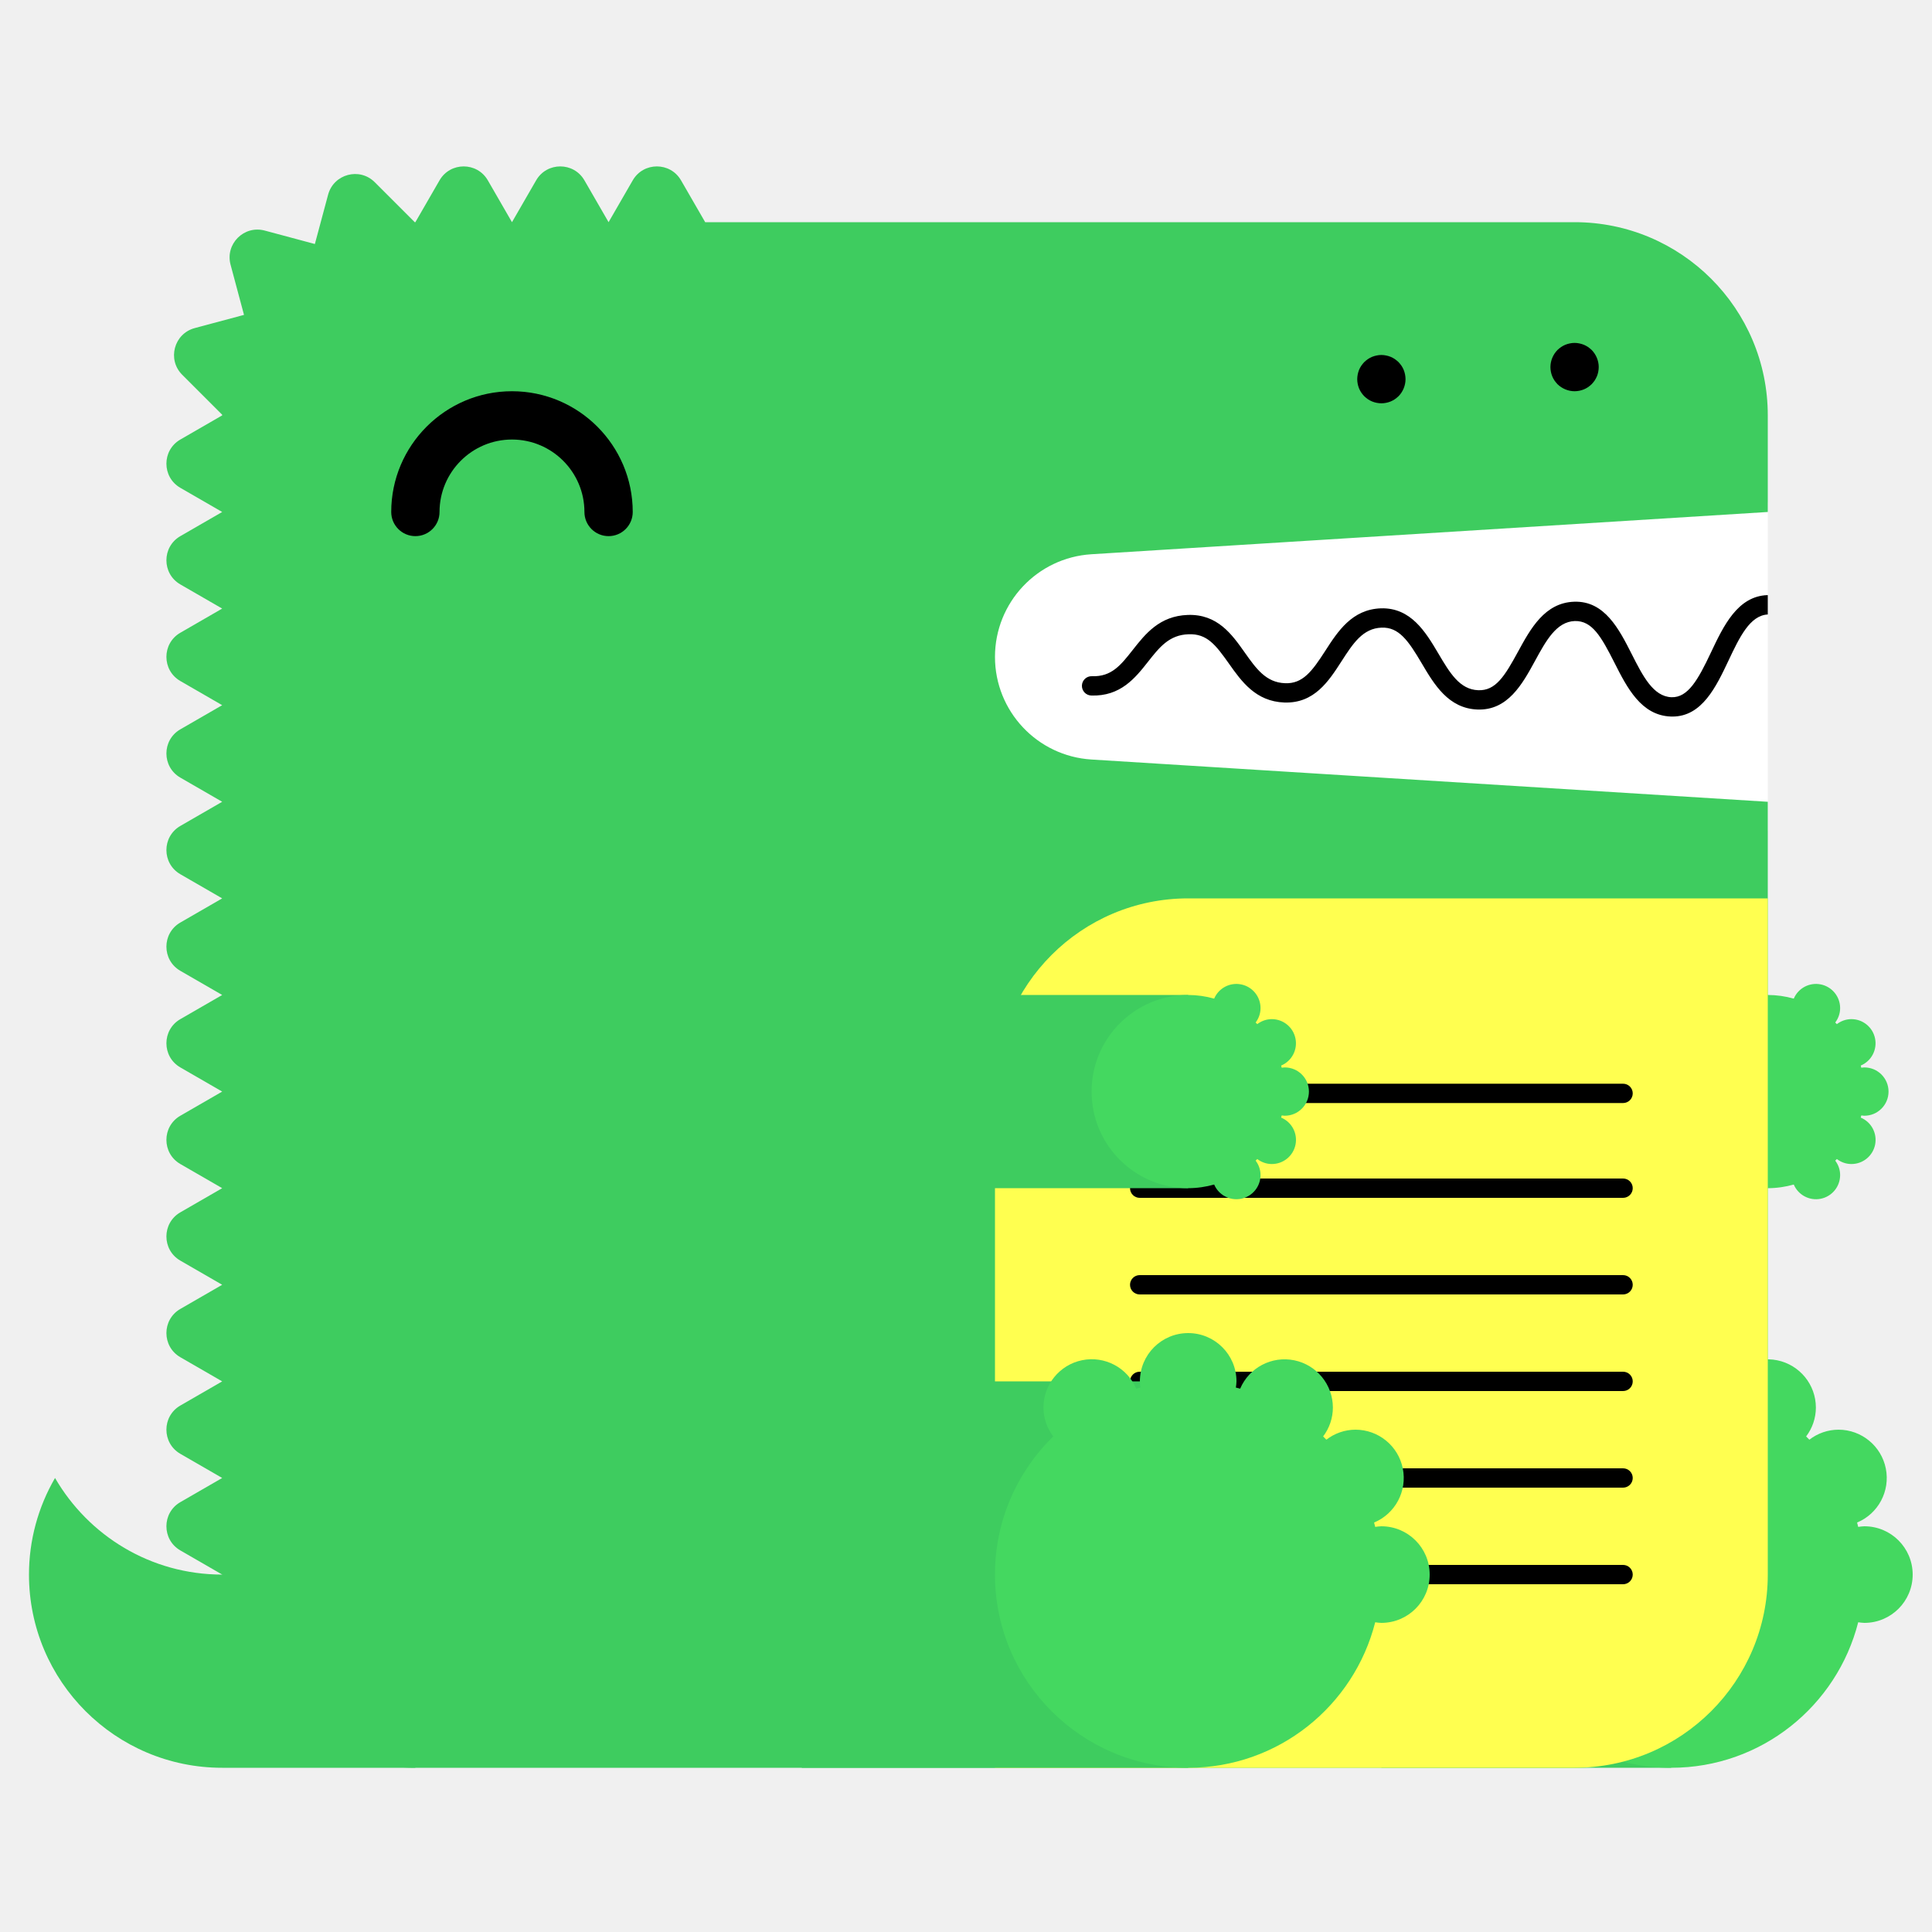
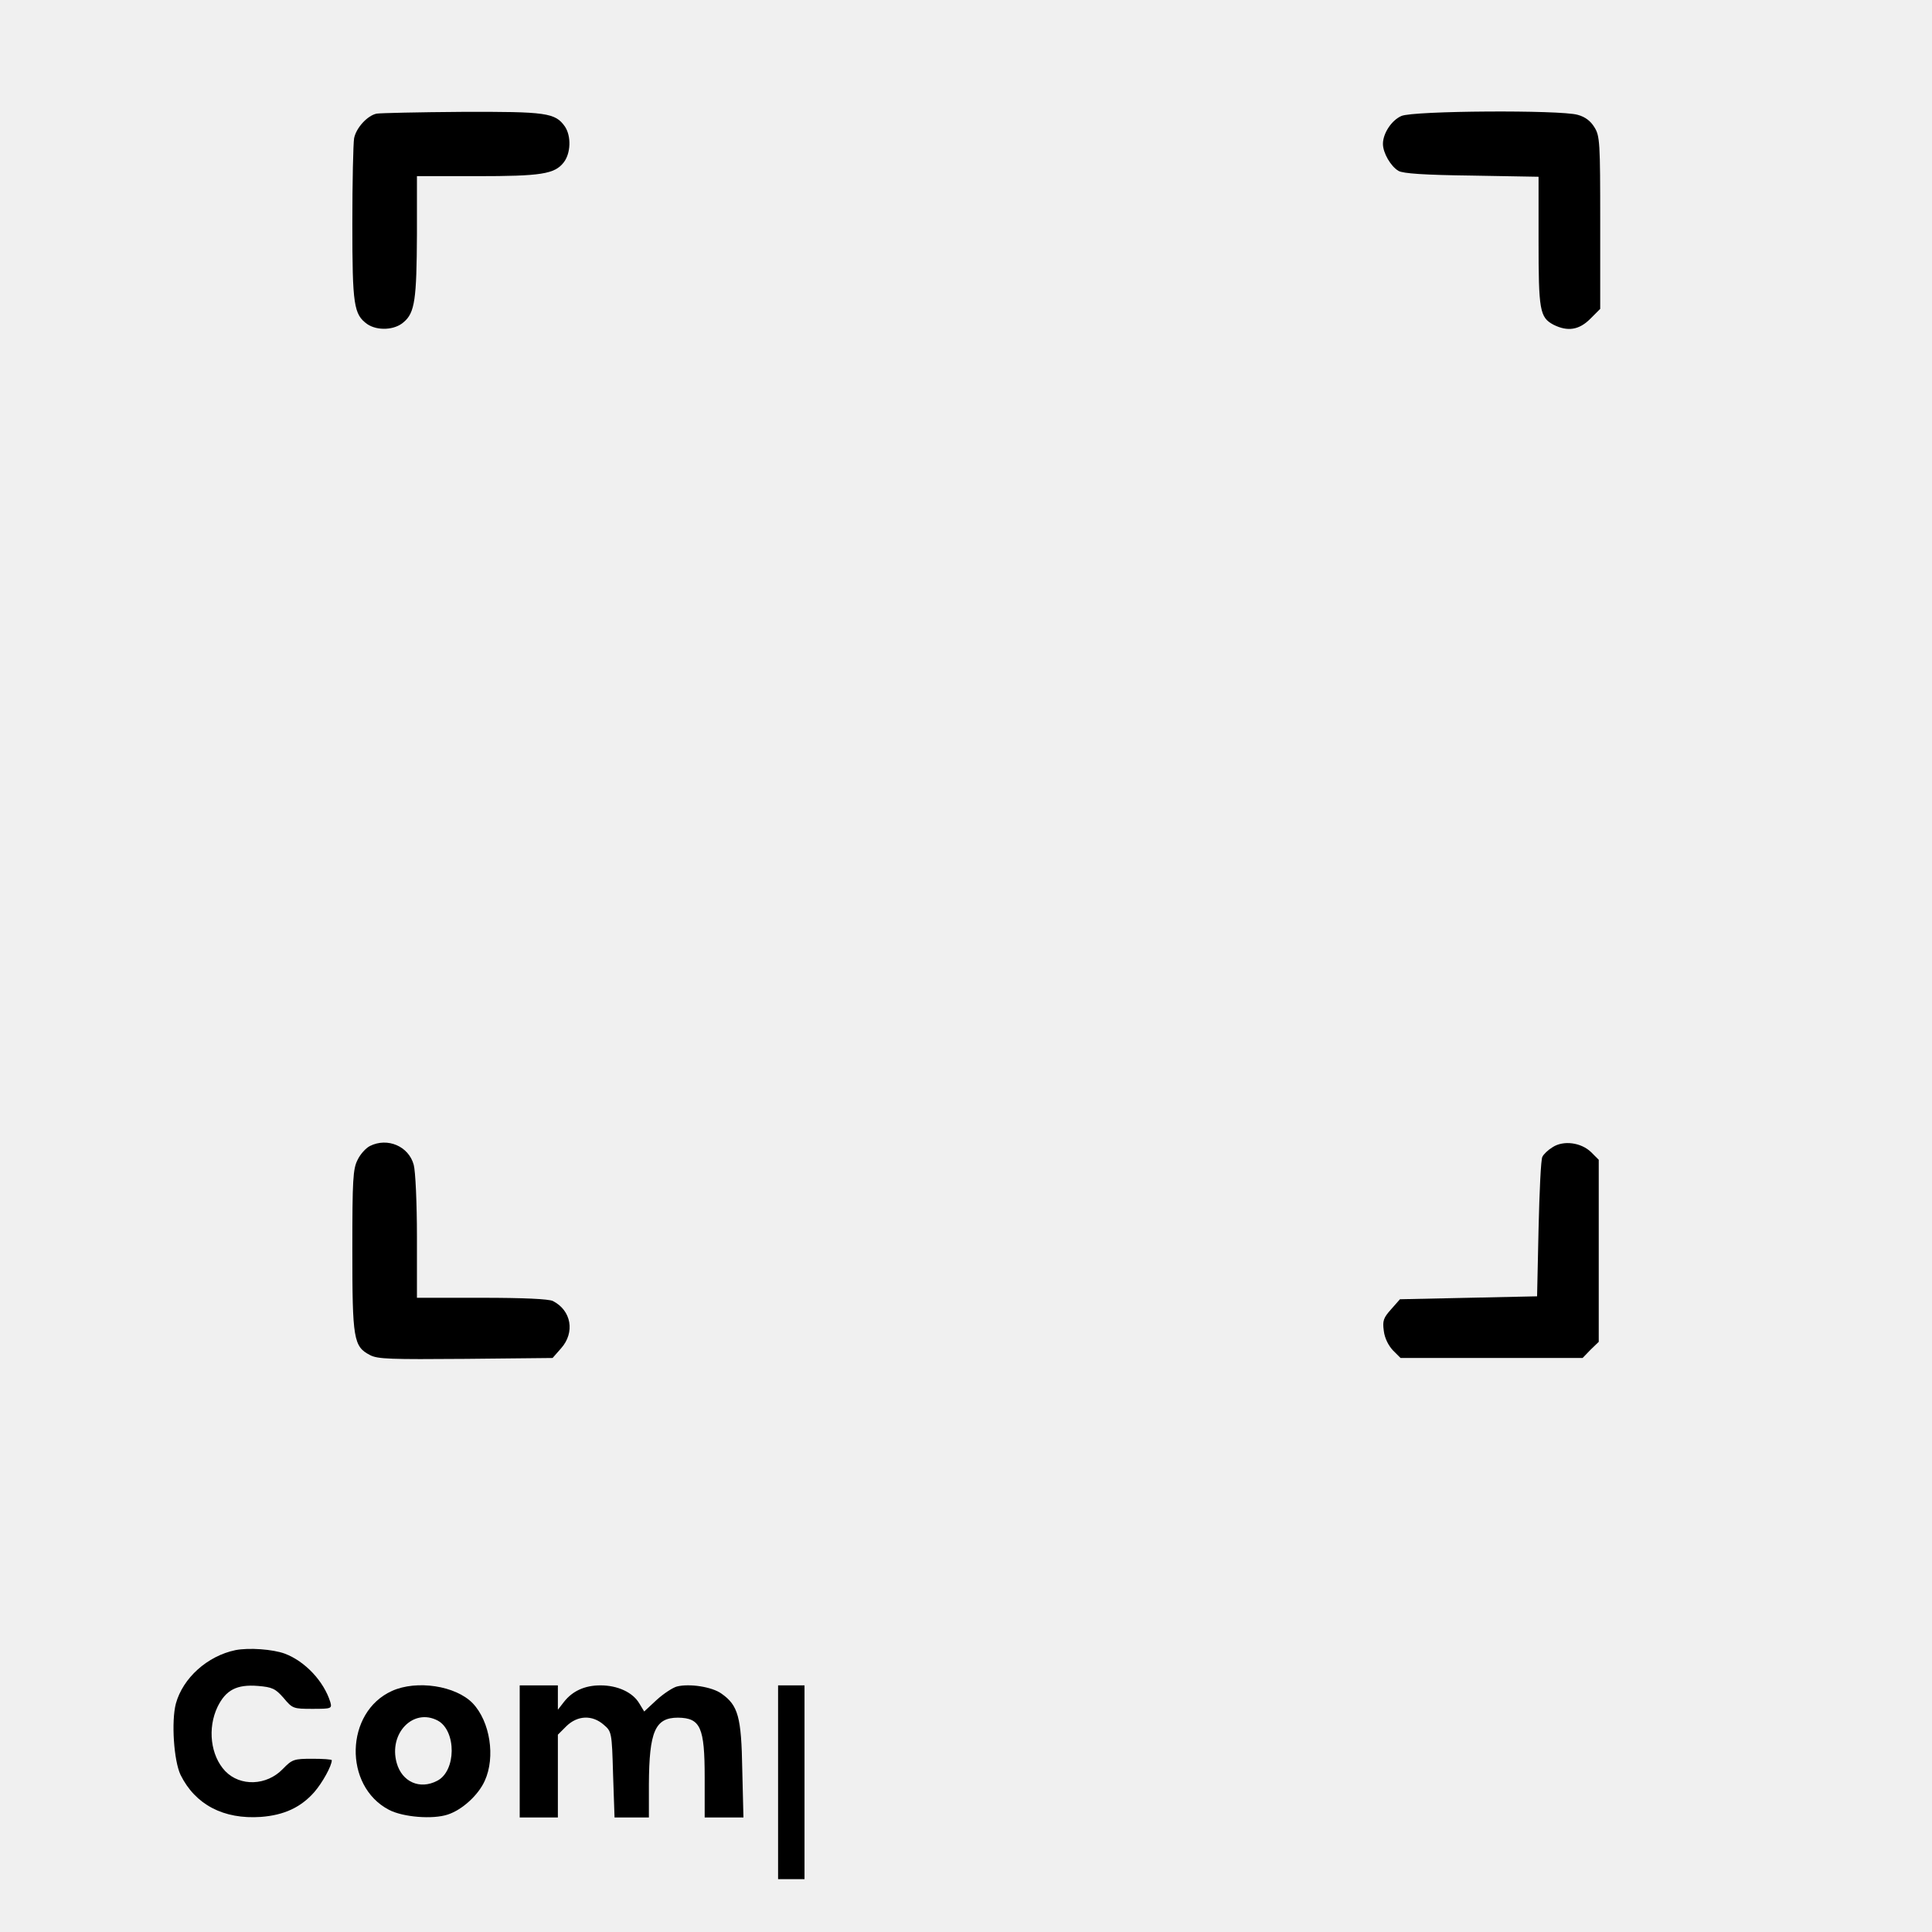
- <svg xmlns="http://www.w3.org/2000/svg" width="200" height="200" viewBox="0 0 200 200">
-   <g fill="none" fill-rule="evenodd">
-     <path fill="#FFF" d="M99 52h84v34H99z" />
-     <path d="M23 163c-7.398 0-13.843-4.027-17.303-10A19.886 19.886 0 0 0 3 163c0 11.046 8.954 20 20 20h20v-20H23z" fill="#3ECC5F" />
-     <path d="M112.98 57.376L183 53V43c0-11.046-8.954-20-20-20H73l-2.5-4.33c-1.112-1.925-3.889-1.925-5 0L63 23l-2.5-4.33c-1.111-1.925-3.889-1.925-5 0L53 23l-2.5-4.33c-1.111-1.925-3.889-1.925-5 0L43 23c-.022 0-.042.003-.065.003l-4.142-4.141c-1.57-1.571-4.252-.853-4.828 1.294l-1.369 5.104-5.192-1.392c-2.148-.575-4.111 1.389-3.535 3.536l1.39 5.193-5.102 1.367c-2.148.576-2.867 3.259-1.296 4.83l4.142 4.142c0 .021-.003.042-.003.064l-4.33 2.5c-1.925 1.111-1.925 3.889 0 5L23 53l-4.33 2.5c-1.925 1.111-1.925 3.889 0 5L23 63l-4.33 2.5c-1.925 1.111-1.925 3.889 0 5L23 73l-4.33 2.5c-1.925 1.111-1.925 3.889 0 5L23 83l-4.33 2.5c-1.925 1.111-1.925 3.889 0 5L23 93l-4.33 2.5c-1.925 1.111-1.925 3.889 0 5L23 103l-4.33 2.5c-1.925 1.111-1.925 3.889 0 5L23 113l-4.33 2.5c-1.925 1.111-1.925 3.889 0 5L23 123l-4.33 2.5c-1.925 1.111-1.925 3.889 0 5L23 133l-4.33 2.5c-1.925 1.111-1.925 3.889 0 5L23 143l-4.33 2.5c-1.925 1.111-1.925 3.889 0 5L23 153l-4.33 2.5c-1.925 1.111-1.925 3.889 0 5L23 163c0 11.046 8.954 20 20 20h120c11.046 0 20-8.954 20-20V83l-70.02-4.376A10.645 10.645 0 0 1 103 68c0-5.621 4.37-10.273 9.98-10.624" fill="#3ECC5F" />
-     <path fill="#3ECC5F" d="M143 183h30v-40h-30z" />
-     <path d="M193 158c-.219 0-.428.037-.639.064-.038-.15-.074-.301-.116-.451A5 5 0 0 0 190.32 148a4.96 4.96 0 0 0-3.016 1.036 26.531 26.531 0 0 0-.335-.336 4.955 4.955 0 0 0 1.011-2.987 5 5 0 0 0-9.599-1.959c-.148-.042-.297-.077-.445-.115.027-.211.064-.42.064-.639a5 5 0 0 0-5-5 5 5 0 0 0-5 5c0 .219.037.428.064.639-.148.038-.297.073-.445.115a4.998 4.998 0 0 0-9.599 1.959c0 1.125.384 2.151 1.011 2.987-3.717 3.632-6.031 8.693-6.031 14.3 0 11.046 8.954 20 20 20 9.339 0 17.16-6.41 19.361-15.064.211.027.42.064.639.064a5 5 0 0 0 5-5 5 5 0 0 0-5-5" fill="#44D860" />
-     <path fill="#3ECC5F" d="M153 123h30v-20h-30z" />
-     <path d="M193 115.5a2.5 2.5 0 1 0 0-5c-.109 0-.214.019-.319.032-.02-.075-.037-.15-.058-.225a2.501 2.501 0 0 0-.963-4.807c-.569 0-1.088.197-1.508.518a6.653 6.653 0 0 0-.168-.168c.314-.417.506-.931.506-1.494a2.5 2.5 0 0 0-4.8-.979A9.987 9.987 0 0 0 183 103c-5.522 0-10 4.478-10 10s4.478 10 10 10c.934 0 1.833-.138 2.69-.377a2.5 2.5 0 0 0 4.8-.979c0-.563-.192-1.077-.506-1.494.057-.055.113-.111.168-.168.42.321.939.518 1.508.518a2.5 2.5 0 0 0 .963-4.807c.021-.074.038-.15.058-.225.105.013.21.032.319.032" fill="#44D860" />
-     <path d="M63 55.5a2.5 2.5 0 0 1-2.5-2.5c0-4.136-3.364-7.5-7.5-7.5s-7.5 3.364-7.5 7.5a2.5 2.5 0 1 1-5 0c0-6.893 5.607-12.5 12.5-12.5S65.5 46.107 65.5 53a2.5 2.5 0 0 1-2.5 2.5" fill="#000" />
-     <path d="M103 183h60c11.046 0 20-8.954 20-20V93h-60c-11.046 0-20 8.954-20 20v70z" fill="#FFFF50" />
-     <path d="M168.02 124h-50.04a1 1 0 1 1 0-2h50.04a1 1 0 1 1 0 2m0 20h-50.04a1 1 0 1 1 0-2h50.04a1 1 0 1 1 0 2m0 20h-50.04a1 1 0 1 1 0-2h50.04a1 1 0 1 1 0 2m0-49.814h-50.04a1 1 0 1 1 0-2h50.04a1 1 0 1 1 0 2m0 19.814h-50.04a1 1 0 1 1 0-2h50.04a1 1 0 1 1 0 2m0 20h-50.04a1 1 0 1 1 0-2h50.04a1 1 0 1 1 0 2M183 61.611c-.012 0-.022-.006-.034-.005-3.09.105-4.552 3.196-5.842 5.923-1.346 2.85-2.387 4.703-4.093 4.647-1.889-.068-2.969-2.202-4.113-4.46-1.314-2.594-2.814-5.536-5.963-5.426-3.046.104-4.513 2.794-5.807 5.167-1.377 2.528-2.314 4.065-4.121 3.994-1.927-.07-2.951-1.805-4.136-3.813-1.321-2.236-2.848-4.75-5.936-4.664-2.994.103-4.465 2.385-5.763 4.4-1.373 2.13-2.335 3.428-4.165 3.351-1.973-.07-2.992-1.51-4.171-3.177-1.324-1.873-2.816-3.993-5.895-3.89-2.928.1-4.399 1.97-5.696 3.618-1.232 1.564-2.194 2.802-4.229 2.724a1 1 0 0 0-.072 2c3.017.101 4.545-1.8 5.872-3.487 1.177-1.496 2.193-2.787 4.193-2.855 1.926-.082 2.829 1.115 4.195 3.045 1.297 1.834 2.769 3.914 5.731 4.021 3.103.104 4.596-2.215 5.918-4.267 1.182-1.834 2.202-3.417 4.15-3.484 1.793-.067 2.769 1.35 4.145 3.681 1.297 2.197 2.766 4.686 5.787 4.796 3.125.108 4.634-2.62 5.949-5.035 1.139-2.088 2.214-4.06 4.119-4.126 1.793-.042 2.728 1.595 4.111 4.33 1.292 2.553 2.757 5.445 5.825 5.556l.169.003c3.064 0 4.518-3.075 5.805-5.794 1.139-2.41 2.217-4.68 4.067-4.773v-2z" fill="#000" />
-     <path fill="#3ECC5F" d="M83 183h40v-40H83z" />
-     <path d="M143 158c-.219 0-.428.037-.639.064-.038-.15-.074-.301-.116-.451A5 5 0 0 0 140.32 148a4.96 4.96 0 0 0-3.016 1.036 26.531 26.531 0 0 0-.335-.336 4.955 4.955 0 0 0 1.011-2.987 5 5 0 0 0-9.599-1.959c-.148-.042-.297-.077-.445-.115.027-.211.064-.42.064-.639a5 5 0 0 0-5-5 5 5 0 0 0-5 5c0 .219.037.428.064.639-.148.038-.297.073-.445.115a4.998 4.998 0 0 0-9.599 1.959c0 1.125.384 2.151 1.011 2.987-3.717 3.632-6.031 8.693-6.031 14.3 0 11.046 8.954 20 20 20 9.339 0 17.16-6.41 19.361-15.064.211.027.42.064.639.064a5 5 0 0 0 5-5 5 5 0 0 0-5-5" fill="#44D860" />
-     <path fill="#3ECC5F" d="M83 123h40v-20H83z" />
-     <path d="M133 115.5a2.5 2.5 0 1 0 0-5c-.109 0-.214.019-.319.032-.02-.075-.037-.15-.058-.225a2.501 2.501 0 0 0-.963-4.807c-.569 0-1.088.197-1.508.518a6.653 6.653 0 0 0-.168-.168c.314-.417.506-.931.506-1.494a2.5 2.5 0 0 0-4.8-.979A9.987 9.987 0 0 0 123 103c-5.522 0-10 4.478-10 10s4.478 10 10 10c.934 0 1.833-.138 2.69-.377a2.5 2.5 0 0 0 4.8-.979c0-.563-.192-1.077-.506-1.494.057-.055.113-.111.168-.168.42.321.939.518 1.508.518a2.5 2.5 0 0 0 .963-4.807c.021-.074.038-.15.058-.225.105.013.21.032.319.032" fill="#44D860" />
-     <path d="M143 41.75c-.16 0-.33-.02-.49-.05a2.52 2.52 0 0 1-.47-.14c-.15-.06-.29-.14-.431-.23-.13-.09-.259-.2-.38-.31-.109-.12-.219-.24-.309-.38s-.17-.28-.231-.43a2.619 2.619 0 0 1-.189-.96c0-.16.02-.33.05-.49.03-.16.08-.31.139-.47.061-.15.141-.29.231-.43.09-.13.2-.26.309-.38.121-.11.25-.22.38-.31.141-.09.281-.17.431-.23.149-.06.31-.11.47-.14.32-.07.65-.07.98 0 .159.03.32.08.47.14.149.06.29.14.43.23.13.09.259.2.38.31.11.12.22.25.31.38.09.14.17.28.23.43.06.16.11.31.14.47.029.16.05.33.05.49 0 .66-.271 1.31-.73 1.77-.121.11-.25.22-.38.31-.14.09-.281.17-.43.23a2.565 2.565 0 0 1-.96.19m20-1.25c-.66 0-1.3-.27-1.771-.73a3.802 3.802 0 0 1-.309-.38c-.09-.14-.17-.28-.231-.43a2.619 2.619 0 0 1-.189-.96c0-.66.27-1.3.729-1.77.121-.11.25-.22.38-.31.141-.09.281-.17.431-.23.149-.06.31-.11.47-.14.32-.07.66-.07.98 0 .159.03.32.08.47.14.149.06.29.14.43.23.13.09.259.2.38.31.459.47.73 1.11.73 1.77 0 .16-.021.33-.05.49-.03.16-.08.32-.14.47-.07.15-.14.29-.23.43-.09.13-.2.26-.31.38-.121.11-.25.22-.38.31-.14.09-.281.17-.43.23a2.565 2.565 0 0 1-.96.19" fill="#000" />
+ <svg xmlns="http://www.w3.org/2000/svg" version="1.0" width="658pt" height="658pt" viewBox="0 0 658 658" preserveAspectRatio="xMidYMid meet">
+   <g transform="translate(0,658) scale(0.1,-0.1)" fill="#000000" stroke="none">
+     <path d="M1283 6193 c-31 -6 -70 -48 -77 -84 -3 -18 -6 -148 -6 -291 0 -278 5 -309 51 -342 34 -23 93 -21 124 7 38 32 44 78 45 300 l0 197 203 0 c220 0 266 7 297 47 24 31 26 89 4 122 -33 47 -63 51 -351 50 -147 -1 -278 -4 -290 -6z" />
+     <path d="M4773 6185 c-33 -14 -63 -59 -63 -95 0 -31 27 -77 53 -92 15 -9 88 -14 250 -16 l227 -4 0 -218 c0 -237 4 -261 51 -286 48 -24 87 -18 125 20 l34 34 0 294 c0 273 -1 295 -20 325 -13 21 -31 35 -57 42 -60 17 -560 14 -600 -4z" />
+     <path d="M1260 2677 c-14 -7 -33 -28 -42 -47 -16 -31 -18 -68 -18 -308 0 -302 4 -328 60 -357 26 -14 70 -15 326 -13 l296 3 29 33 c48 54 35 129 -28 161 -14 7 -100 11 -242 11 l-221 0 0 208 c0 114 -5 224 -11 245 -17 63 -89 94 -149 64z" />
+     <path d="M5288 2673 c-15 -9 -31 -24 -35 -33 -5 -8 -10 -118 -13 -245 l-5 -230 -233 -5 -234 -5 -30 -34 c-26 -29 -30 -39 -25 -74 3 -25 16 -50 31 -66 l26 -26 310 0 310 0 27 28 28 27 0 310 0 310 -26 26 c-34 33 -94 41 -131 17z" />
+     <path d="M802 960 c-96 -20 -179 -95 -203 -182 -16 -61 -7 -195 16 -243 50 -101 146 -152 274 -143 78 6 135 32 181 84 28 32 60 90 60 109 0 3 -30 5 -66 5 -63 0 -69 -2 -101 -35 -55 -57 -145 -60 -196 -7 -50 53 -61 146 -26 219 28 57 65 77 138 71 48 -4 59 -9 87 -41 30 -36 33 -37 98 -37 65 0 67 1 61 23 -22 71 -86 139 -155 165 -41 15 -122 21 -168 12z" />
+     <path d="M1335 821 c-160 -72 -166 -324 -10 -405 48 -25 149 -33 200 -16 49 16 104 66 126 115 37 81 18 202 -41 264 -58 60 -191 80 -275 42z m156 -101 c64 -35 63 -172 -2 -205 -59 -31 -120 -4 -138 61 -28 101 57 188 140 144z" />
+     <path d="M1770 615 l0 -225 65 0 65 0 0 141 0 141 29 29 c38 37 88 39 127 5 27 -23 28 -25 32 -170 l5 -146 58 0 59 0 0 113 c1 180 21 227 99 227 77 -1 91 -33 91 -204 l0 -136 66 0 66 0 -4 163 c-3 180 -14 219 -71 259 -32 23 -109 35 -152 24 -14 -4 -45 -24 -69 -46 l-42 -39 -17 28 c-22 37 -73 61 -132 61 -53 0 -95 -19 -124 -56 l-21 -27 0 42 0 41 -65 0 -65 0 0 -225z" />
+     <path d="M2650 510 l0 -330 45 0 45 0 0 330 0 330 -45 0 -45 0 0 -330z" />
  </g>
</svg>
